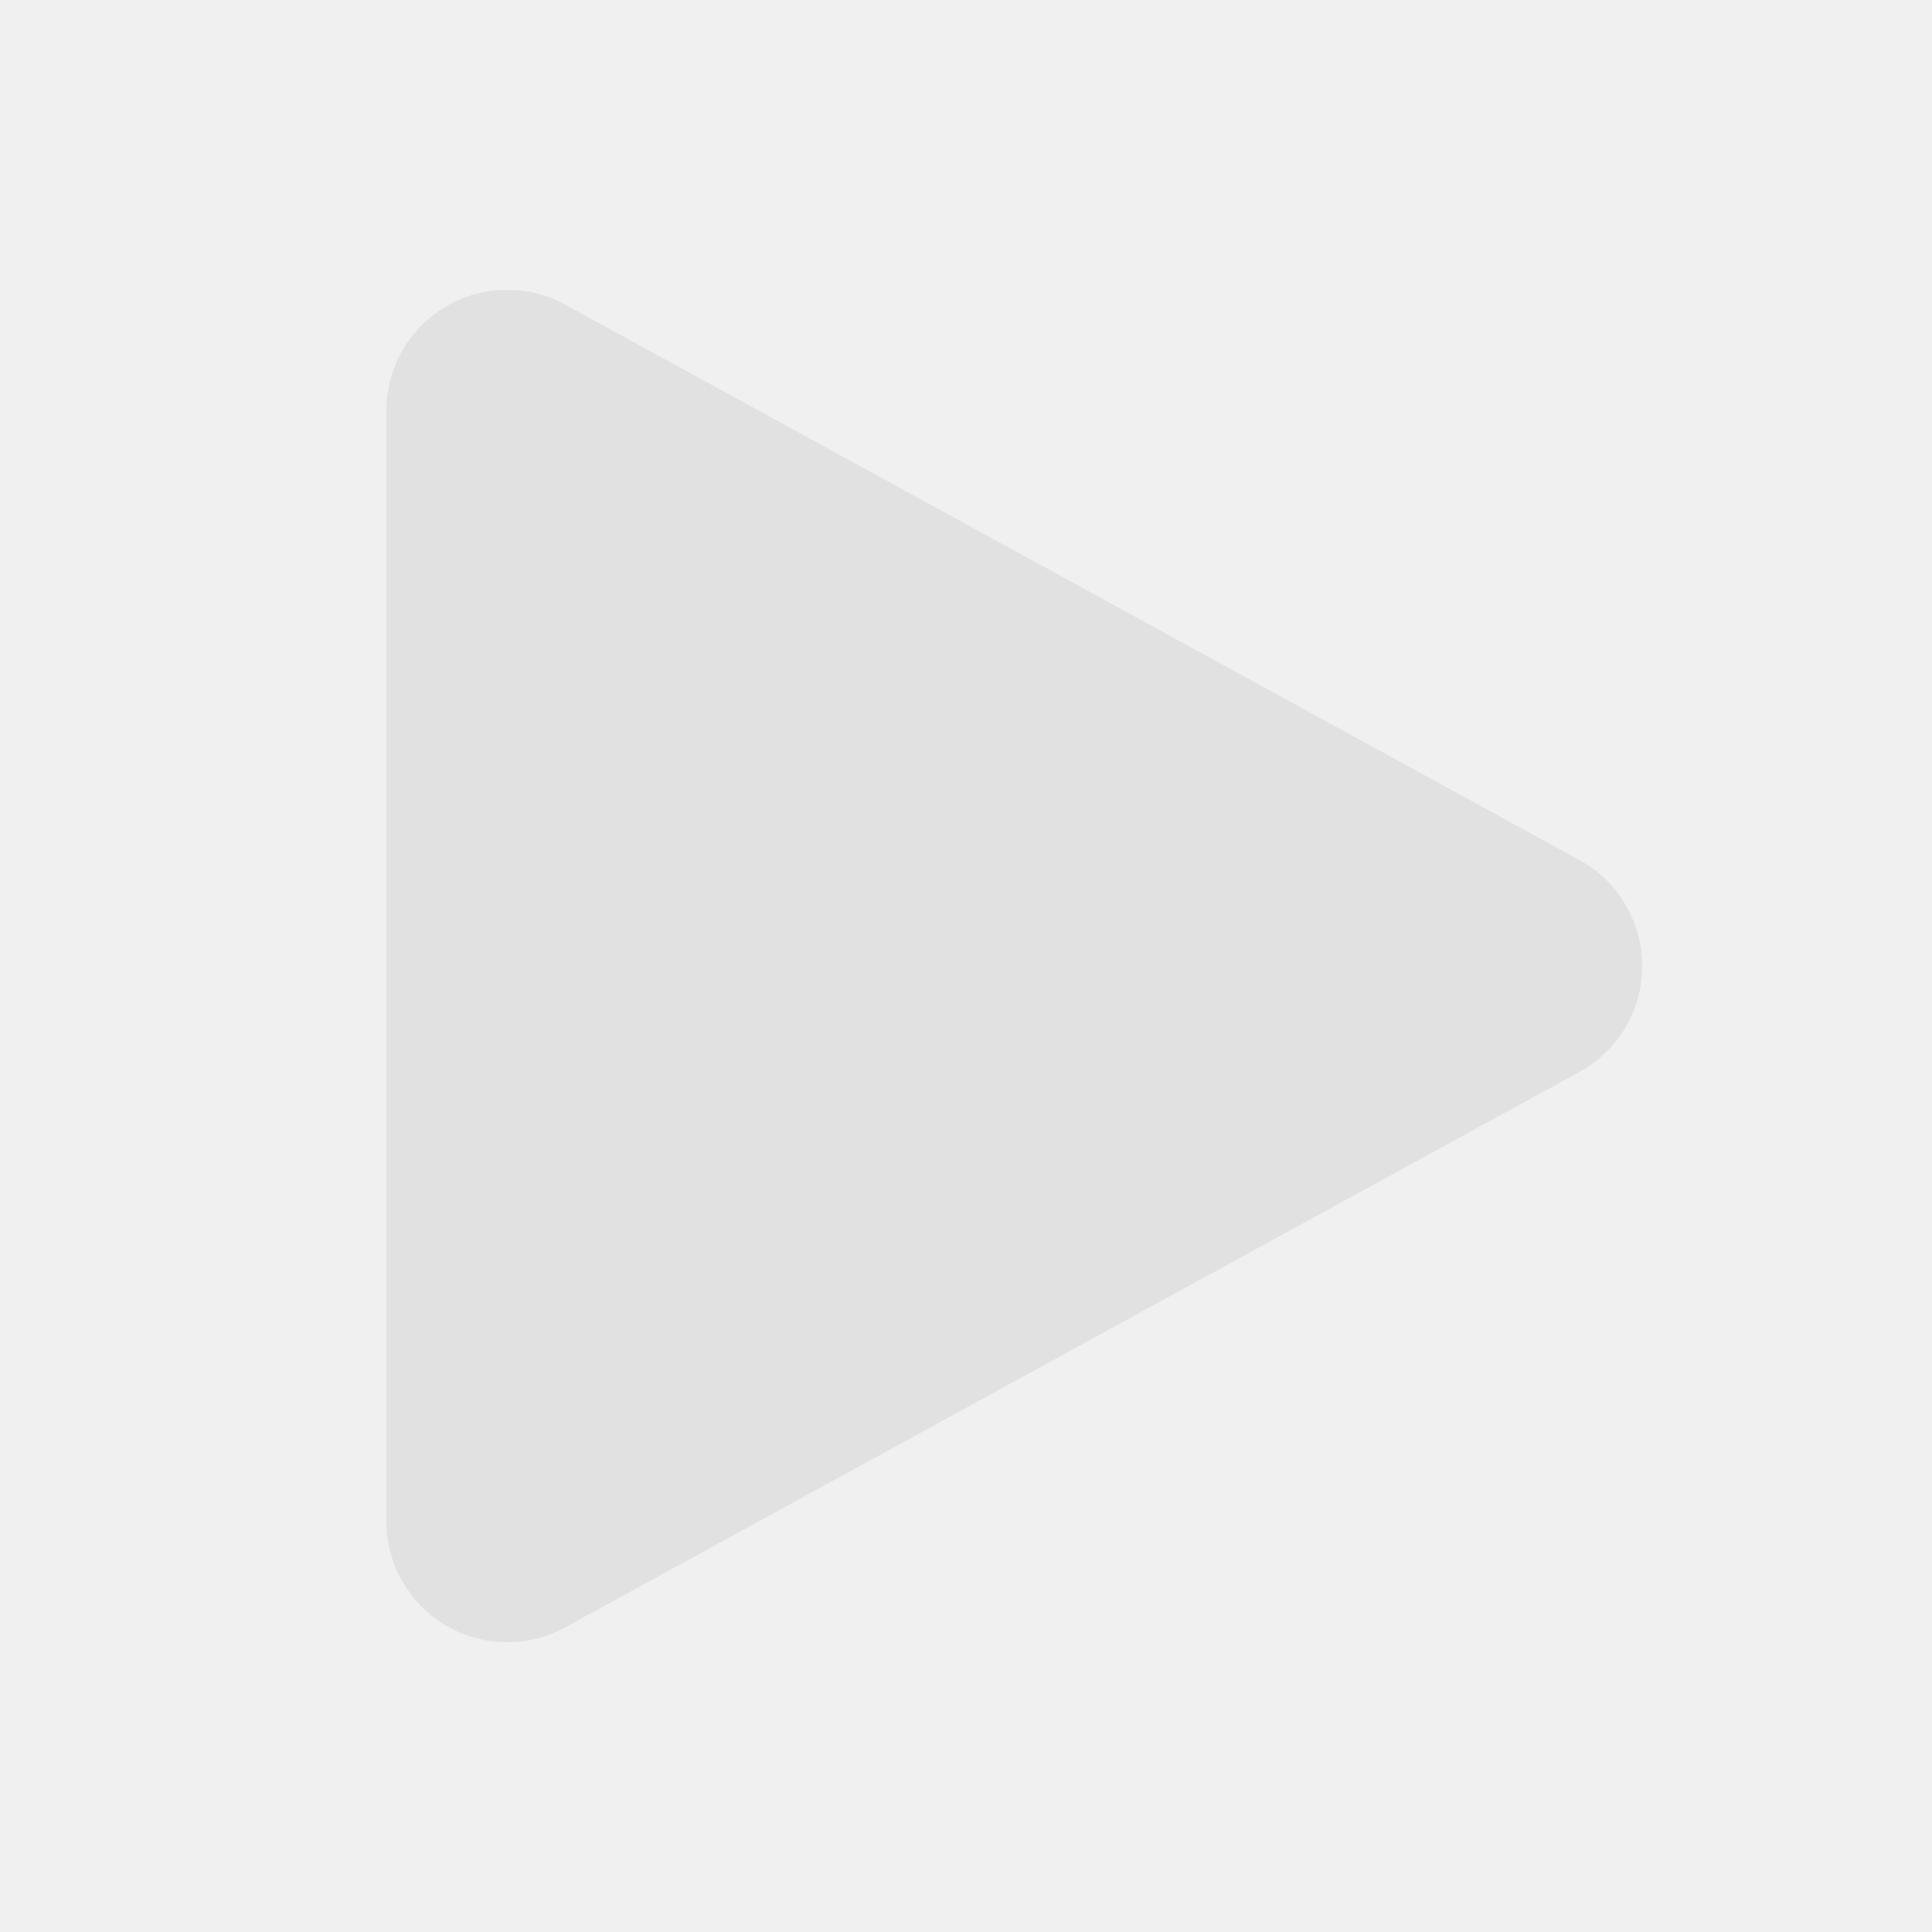
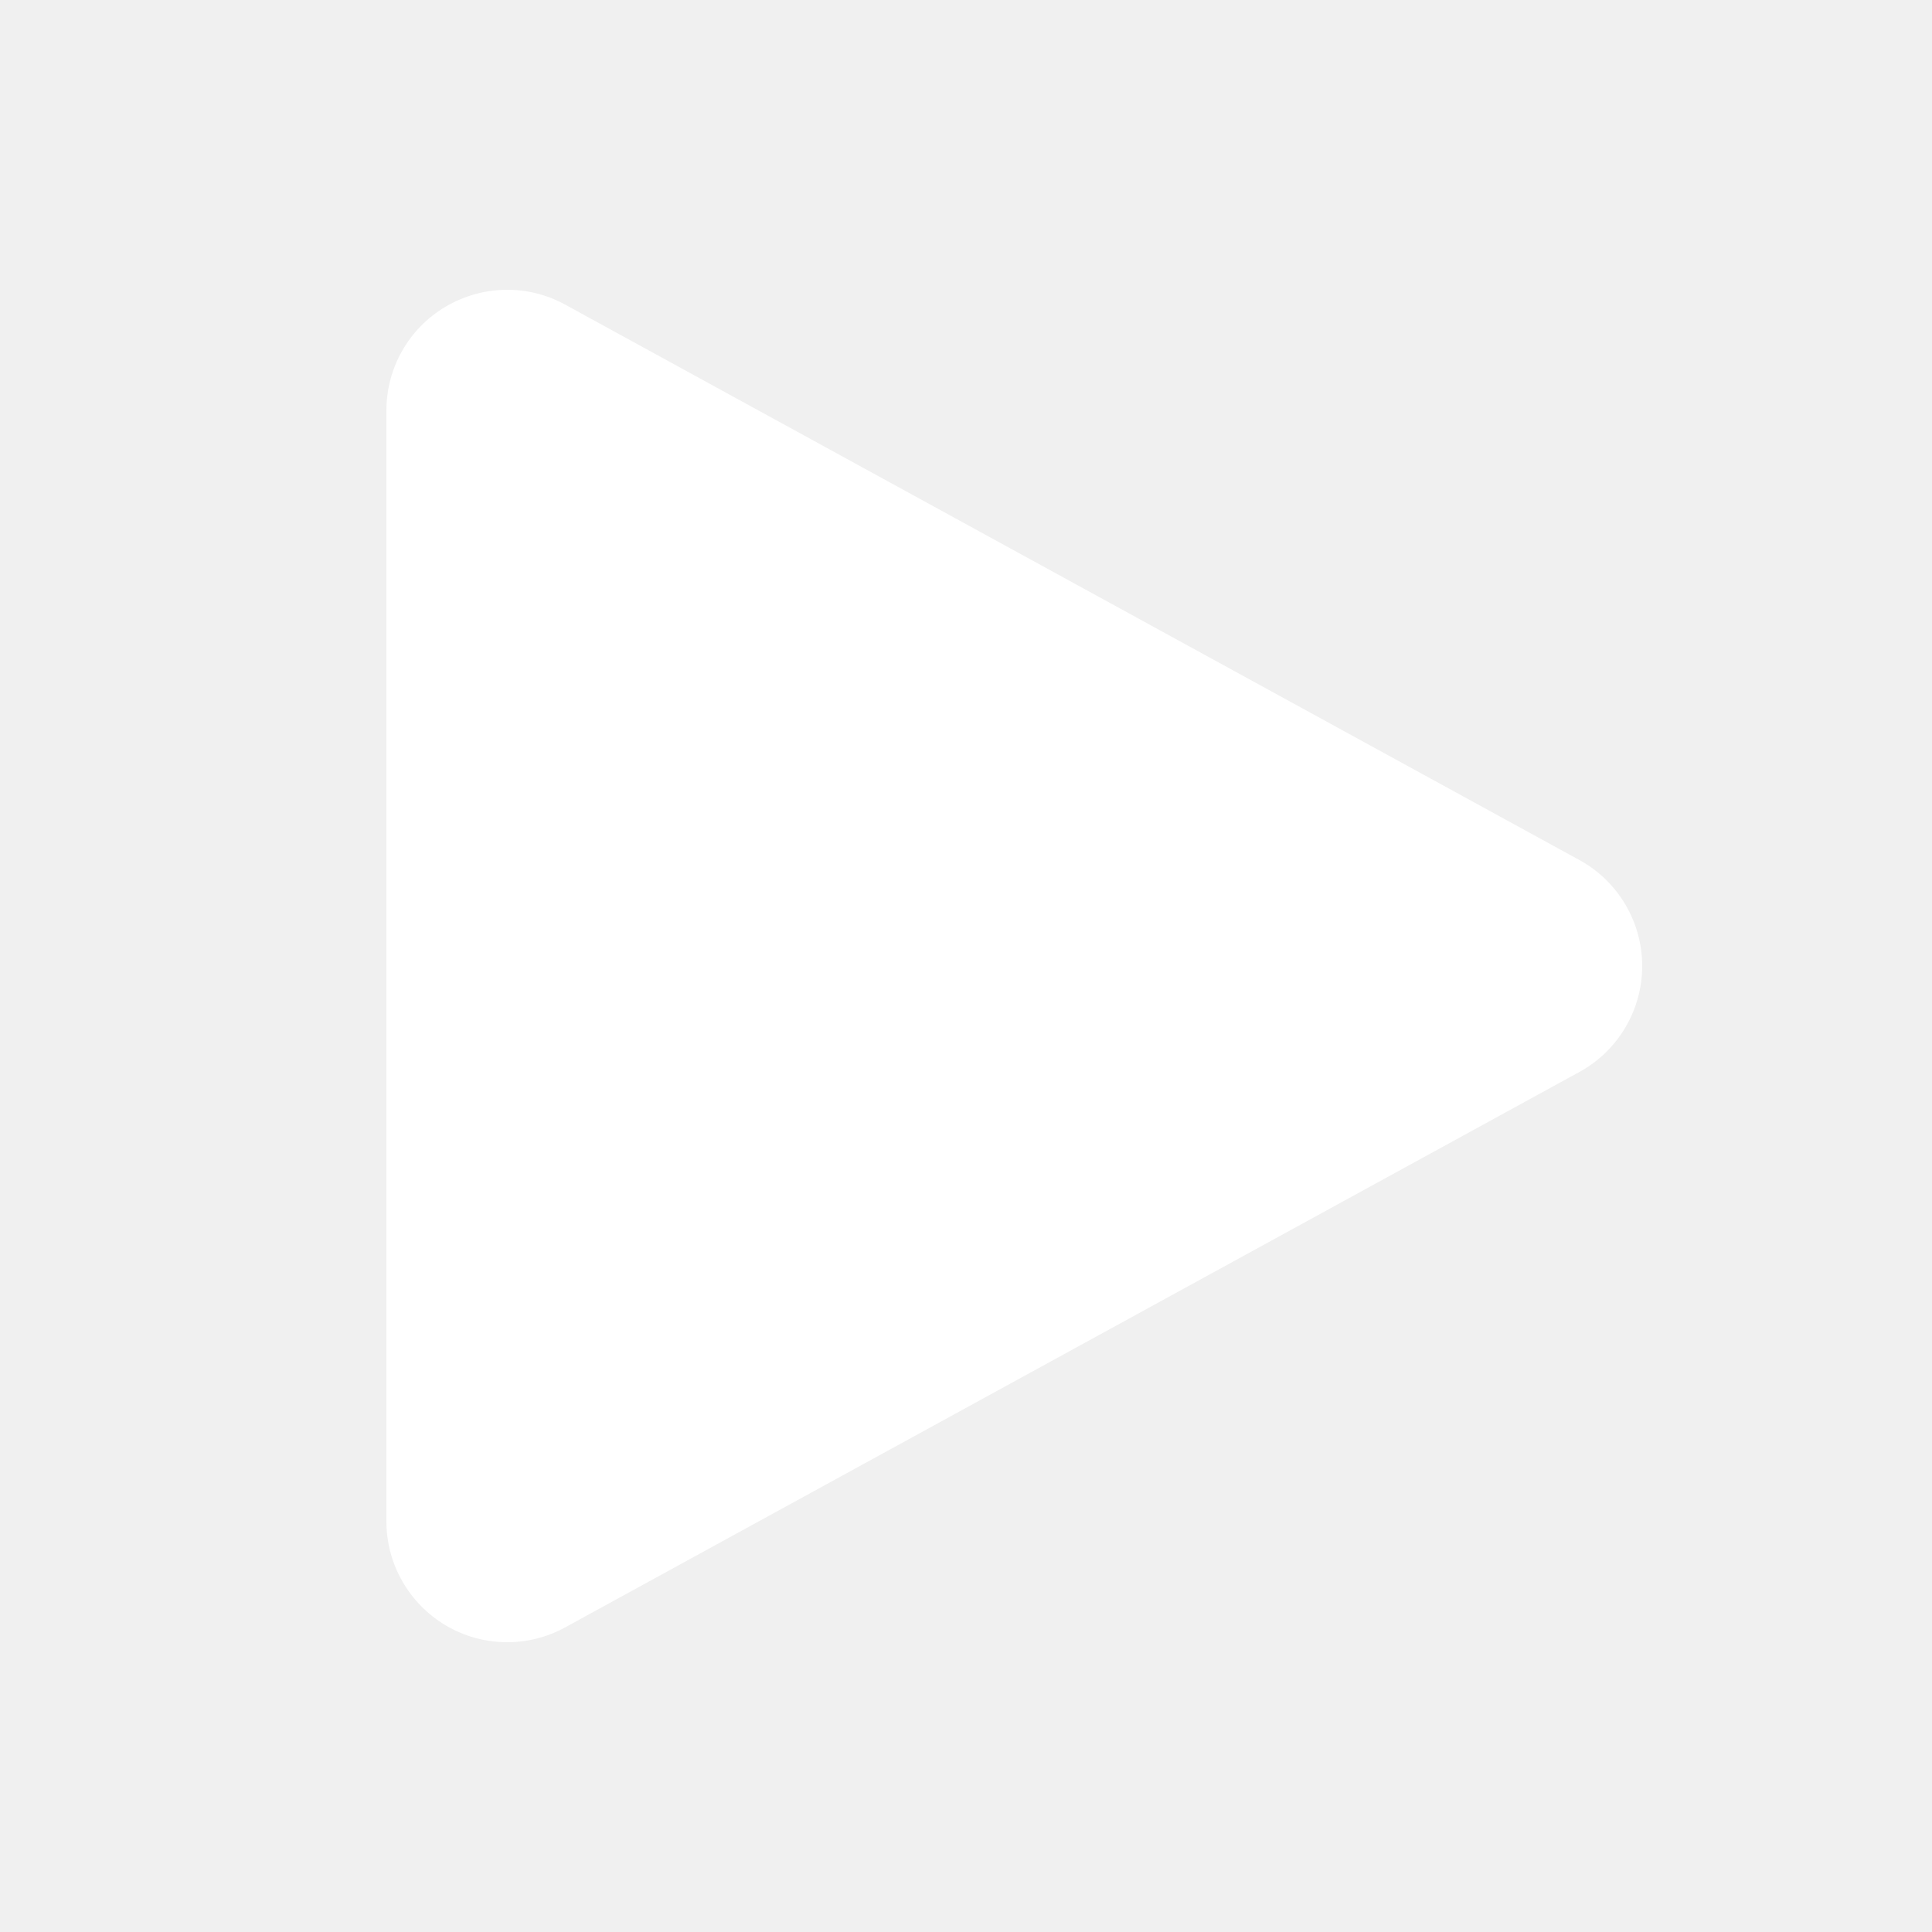
<svg xmlns="http://www.w3.org/2000/svg" viewBox="0 0 640 640">
-   <path fill="rgb(225, 225, 225)" d="M187.2 100.9C174.8 94.1 159.8 94.4 147.6 101.6C135.4 108.8 128 121.9 128 136L128 504C128 518.1 135.5 531.2 147.6 538.4C159.7 545.6 174.8 545.9 187.2 539.1L523.2 355.1C536 348.1 544 334.6 544 320C544 305.4 536 291.9 523.2 284.9L187.2 100.9z" />
+   <path fill="#ffffff" d="M187.2 100.9C174.8 94.1 159.8 94.4 147.6 101.6C135.4 108.8 128 121.9 128 136L128 504C128 518.1 135.5 531.2 147.6 538.4C159.7 545.6 174.8 545.9 187.2 539.1L523.2 355.1C536 348.1 544 334.6 544 320C544 305.4 536 291.9 523.2 284.9L187.2 100.9z" />
</svg>
